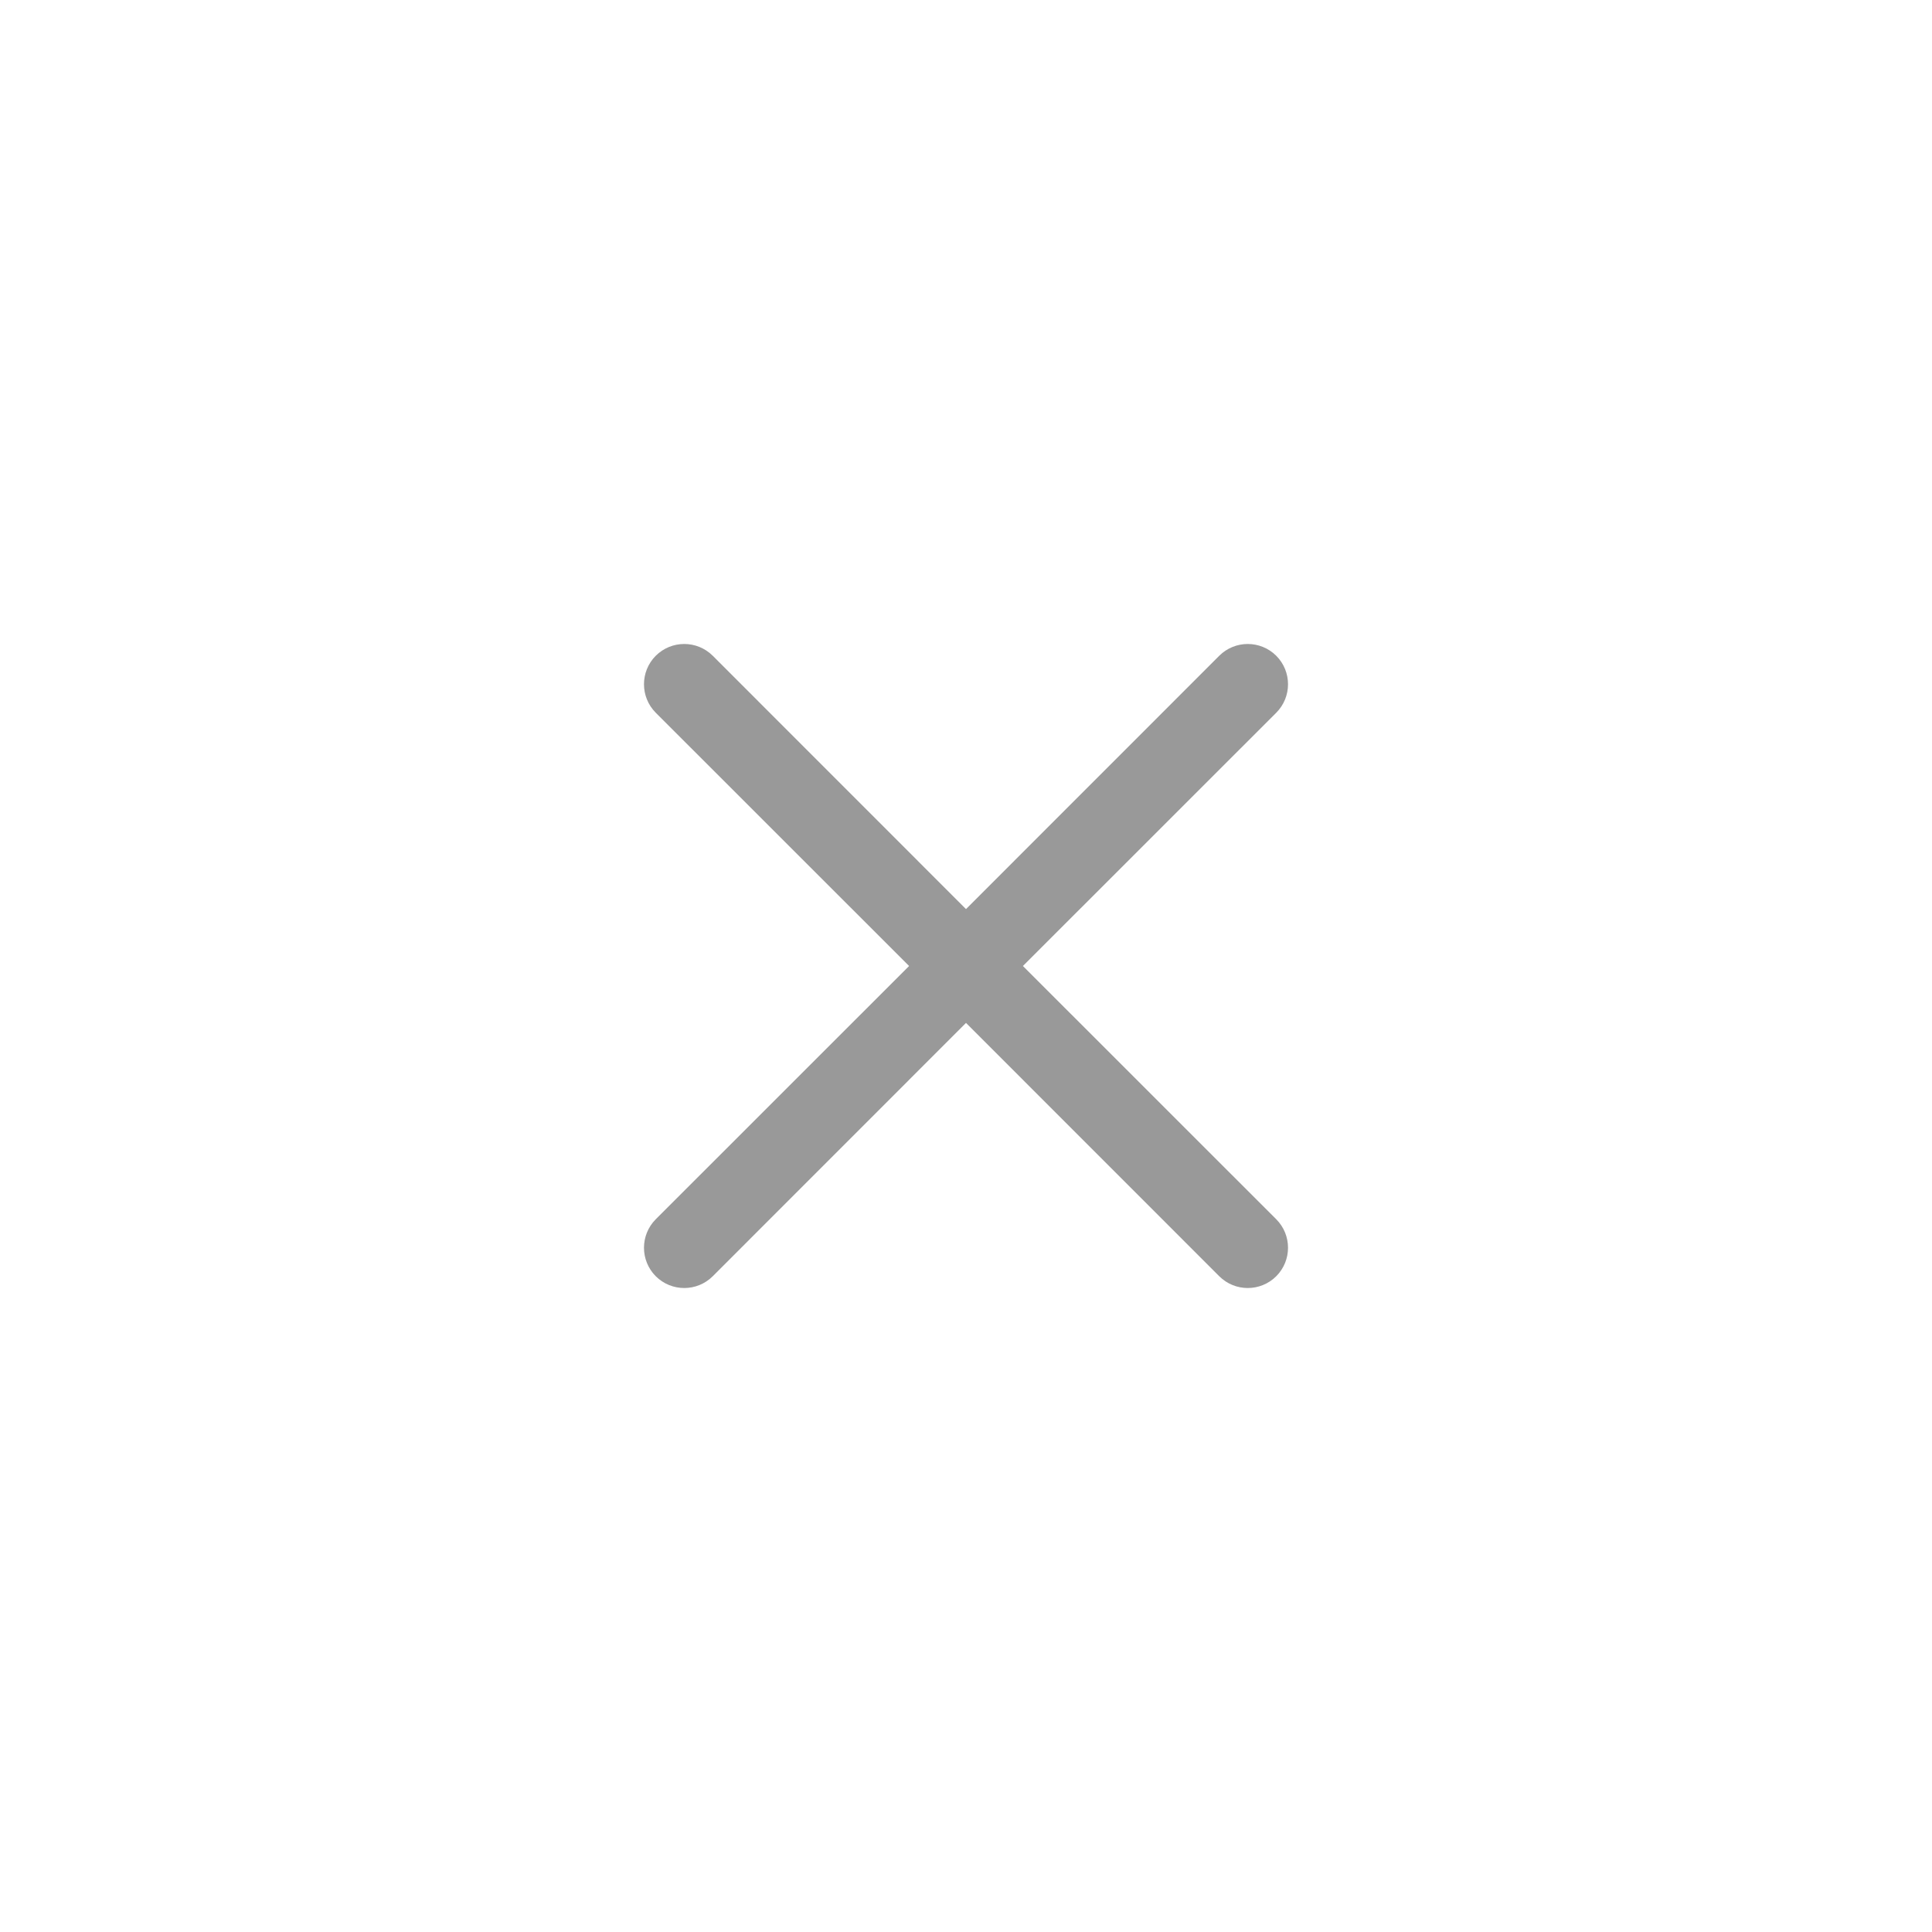
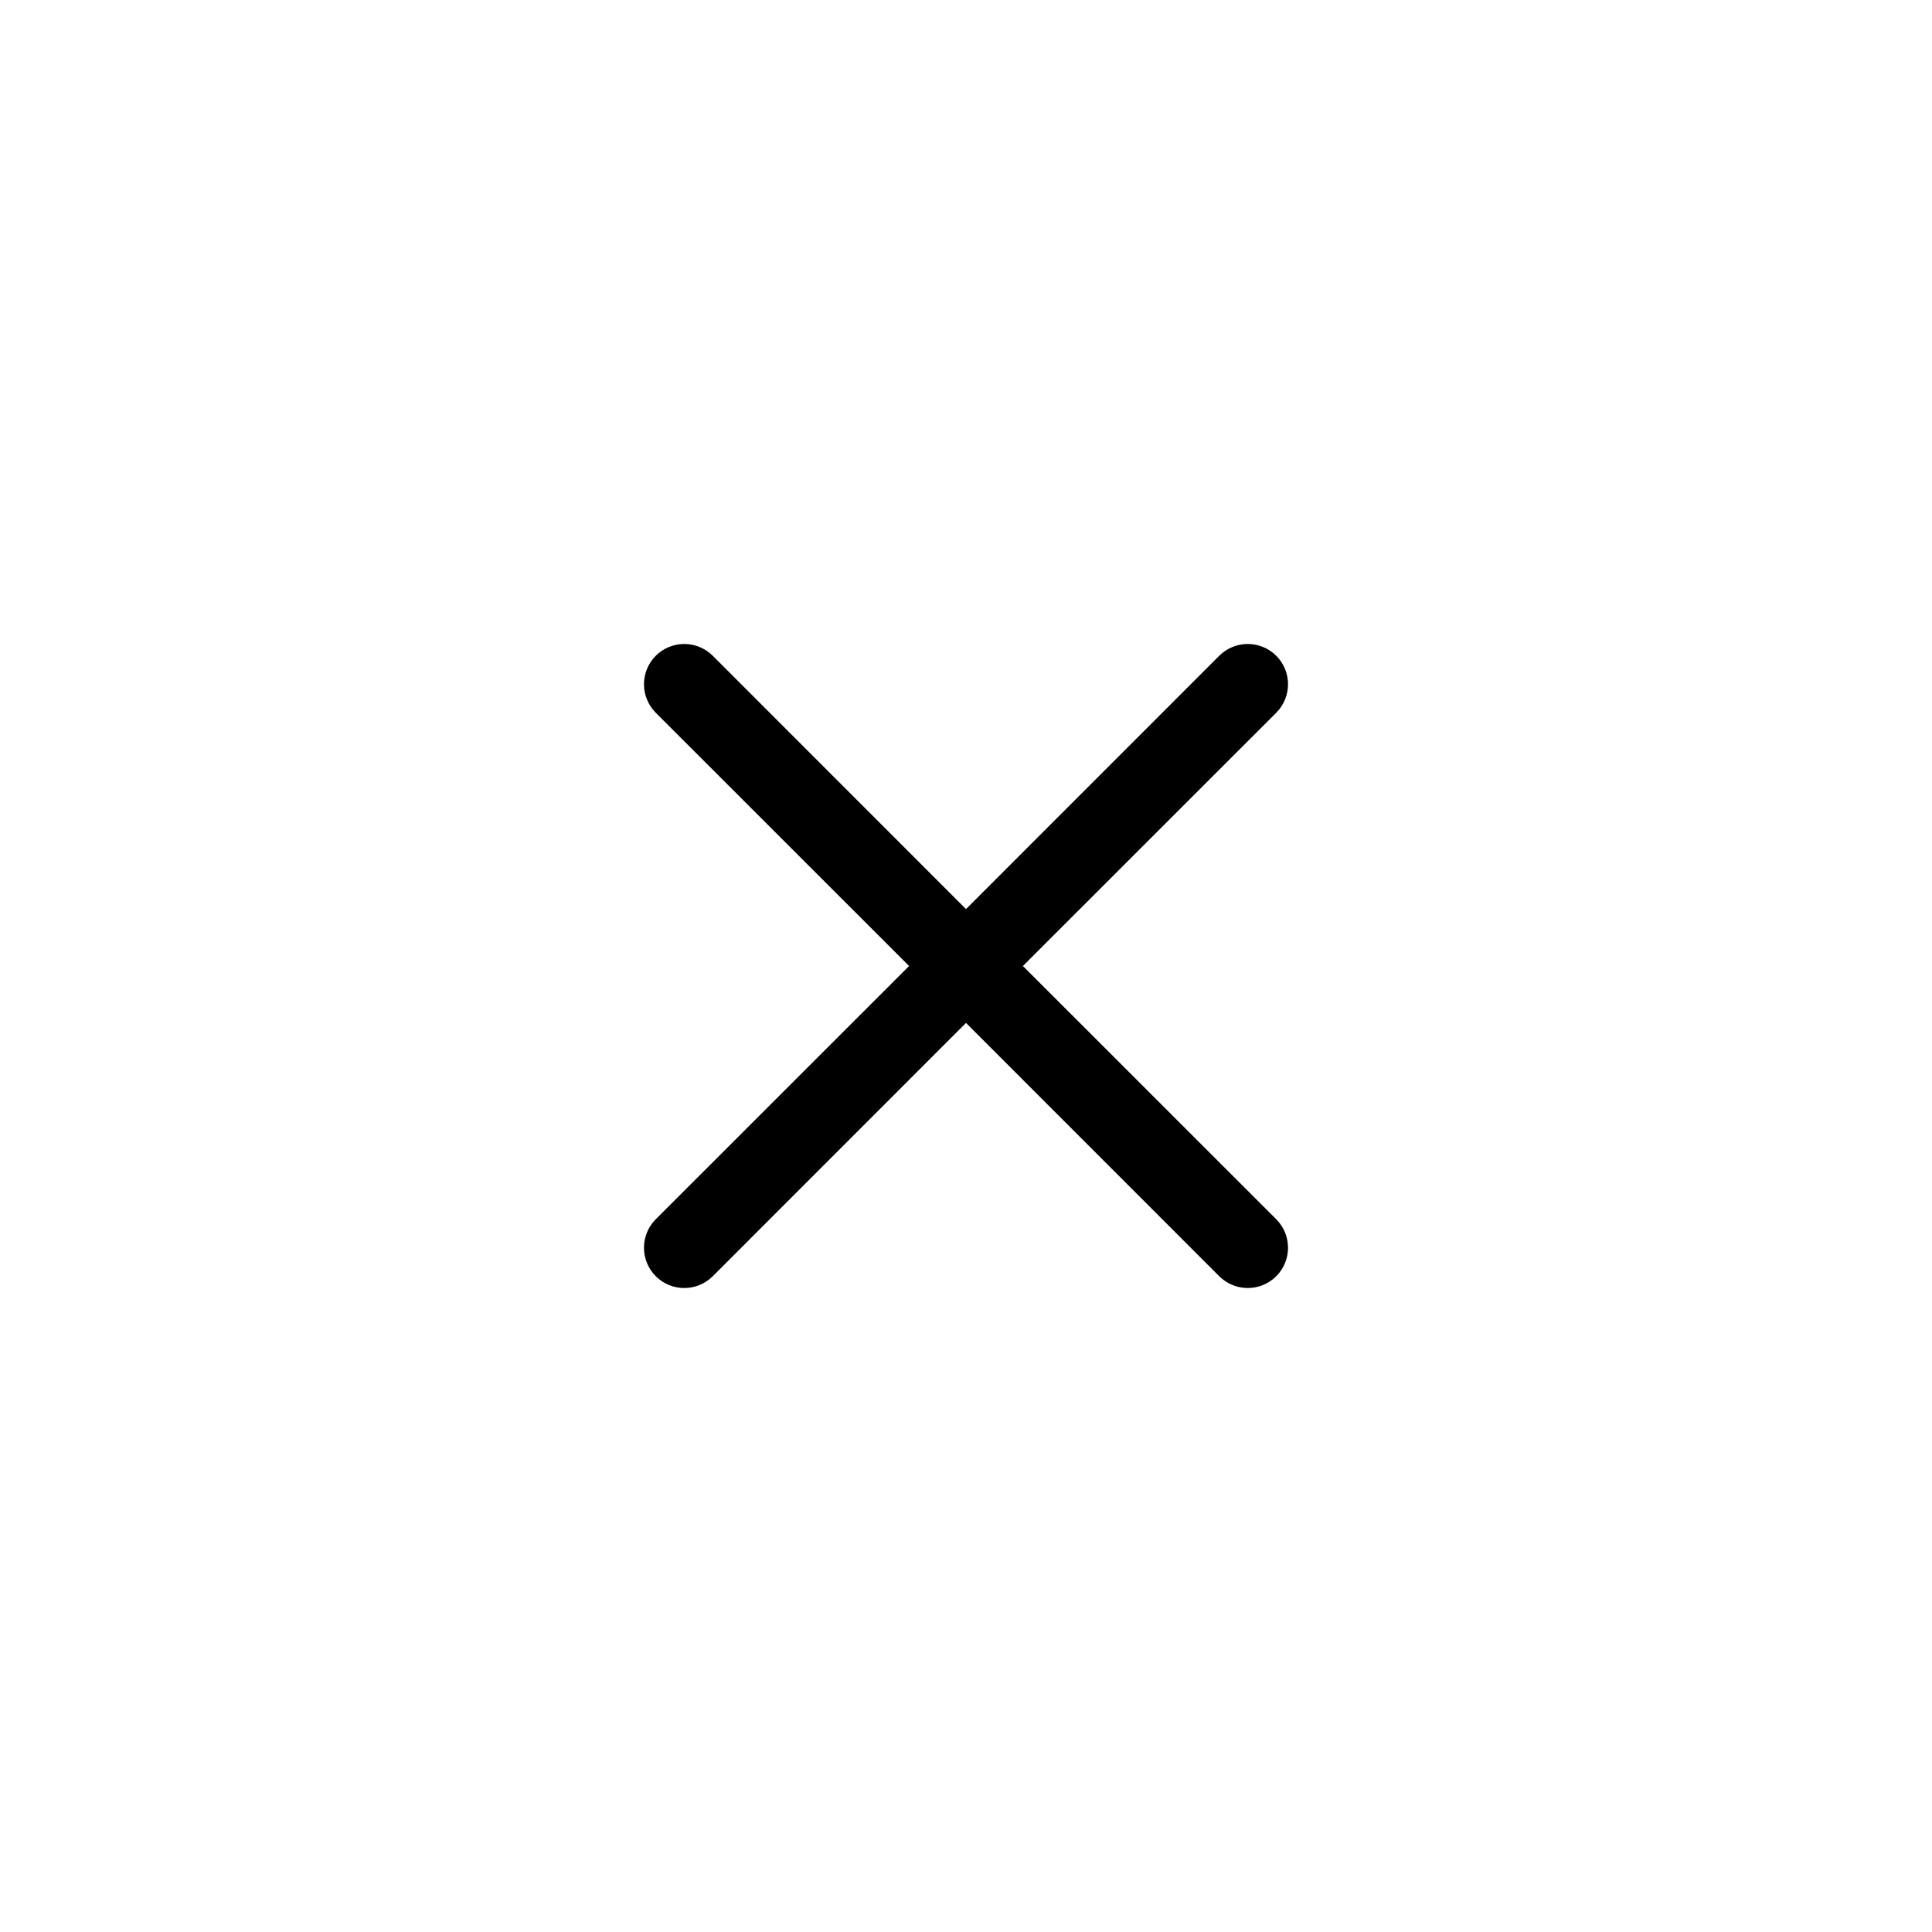
<svg xmlns="http://www.w3.org/2000/svg" width="24" height="24" viewBox="0 0 24 24" fill="none">
-   <path fill-rule="evenodd" clip-rule="evenodd" d="M15.854 8.854C16.049 8.658 16.049 8.342 15.854 8.146C15.658 7.951 15.342 7.951 15.146 8.146L12 11.293L8.854 8.146C8.658 7.951 8.342 7.951 8.146 8.146C7.951 8.342 7.951 8.658 8.146 8.854L11.293 12L8.146 15.146C7.951 15.342 7.951 15.658 8.146 15.854C8.342 16.049 8.658 16.049 8.854 15.854L12 12.707L15.146 15.854C15.342 16.049 15.658 16.049 15.854 15.854C16.049 15.658 16.049 15.342 15.854 15.146L12.707 12L15.854 8.854Z" fill="#999999" />
+   <path fill-rule="evenodd" clip-rule="evenodd" d="M15.854 8.854C16.049 8.658 16.049 8.342 15.854 8.146C15.658 7.951 15.342 7.951 15.146 8.146L12 11.293L8.854 8.146C8.658 7.951 8.342 7.951 8.146 8.146C7.951 8.342 7.951 8.658 8.146 8.854L11.293 12L8.146 15.146C7.951 15.342 7.951 15.658 8.146 15.854C8.342 16.049 8.658 16.049 8.854 15.854L12 12.707L15.146 15.854C15.342 16.049 15.658 16.049 15.854 15.854C16.049 15.658 16.049 15.342 15.854 15.146L12.707 12L15.854 8.854Z" fill="currentColor" />
</svg>
